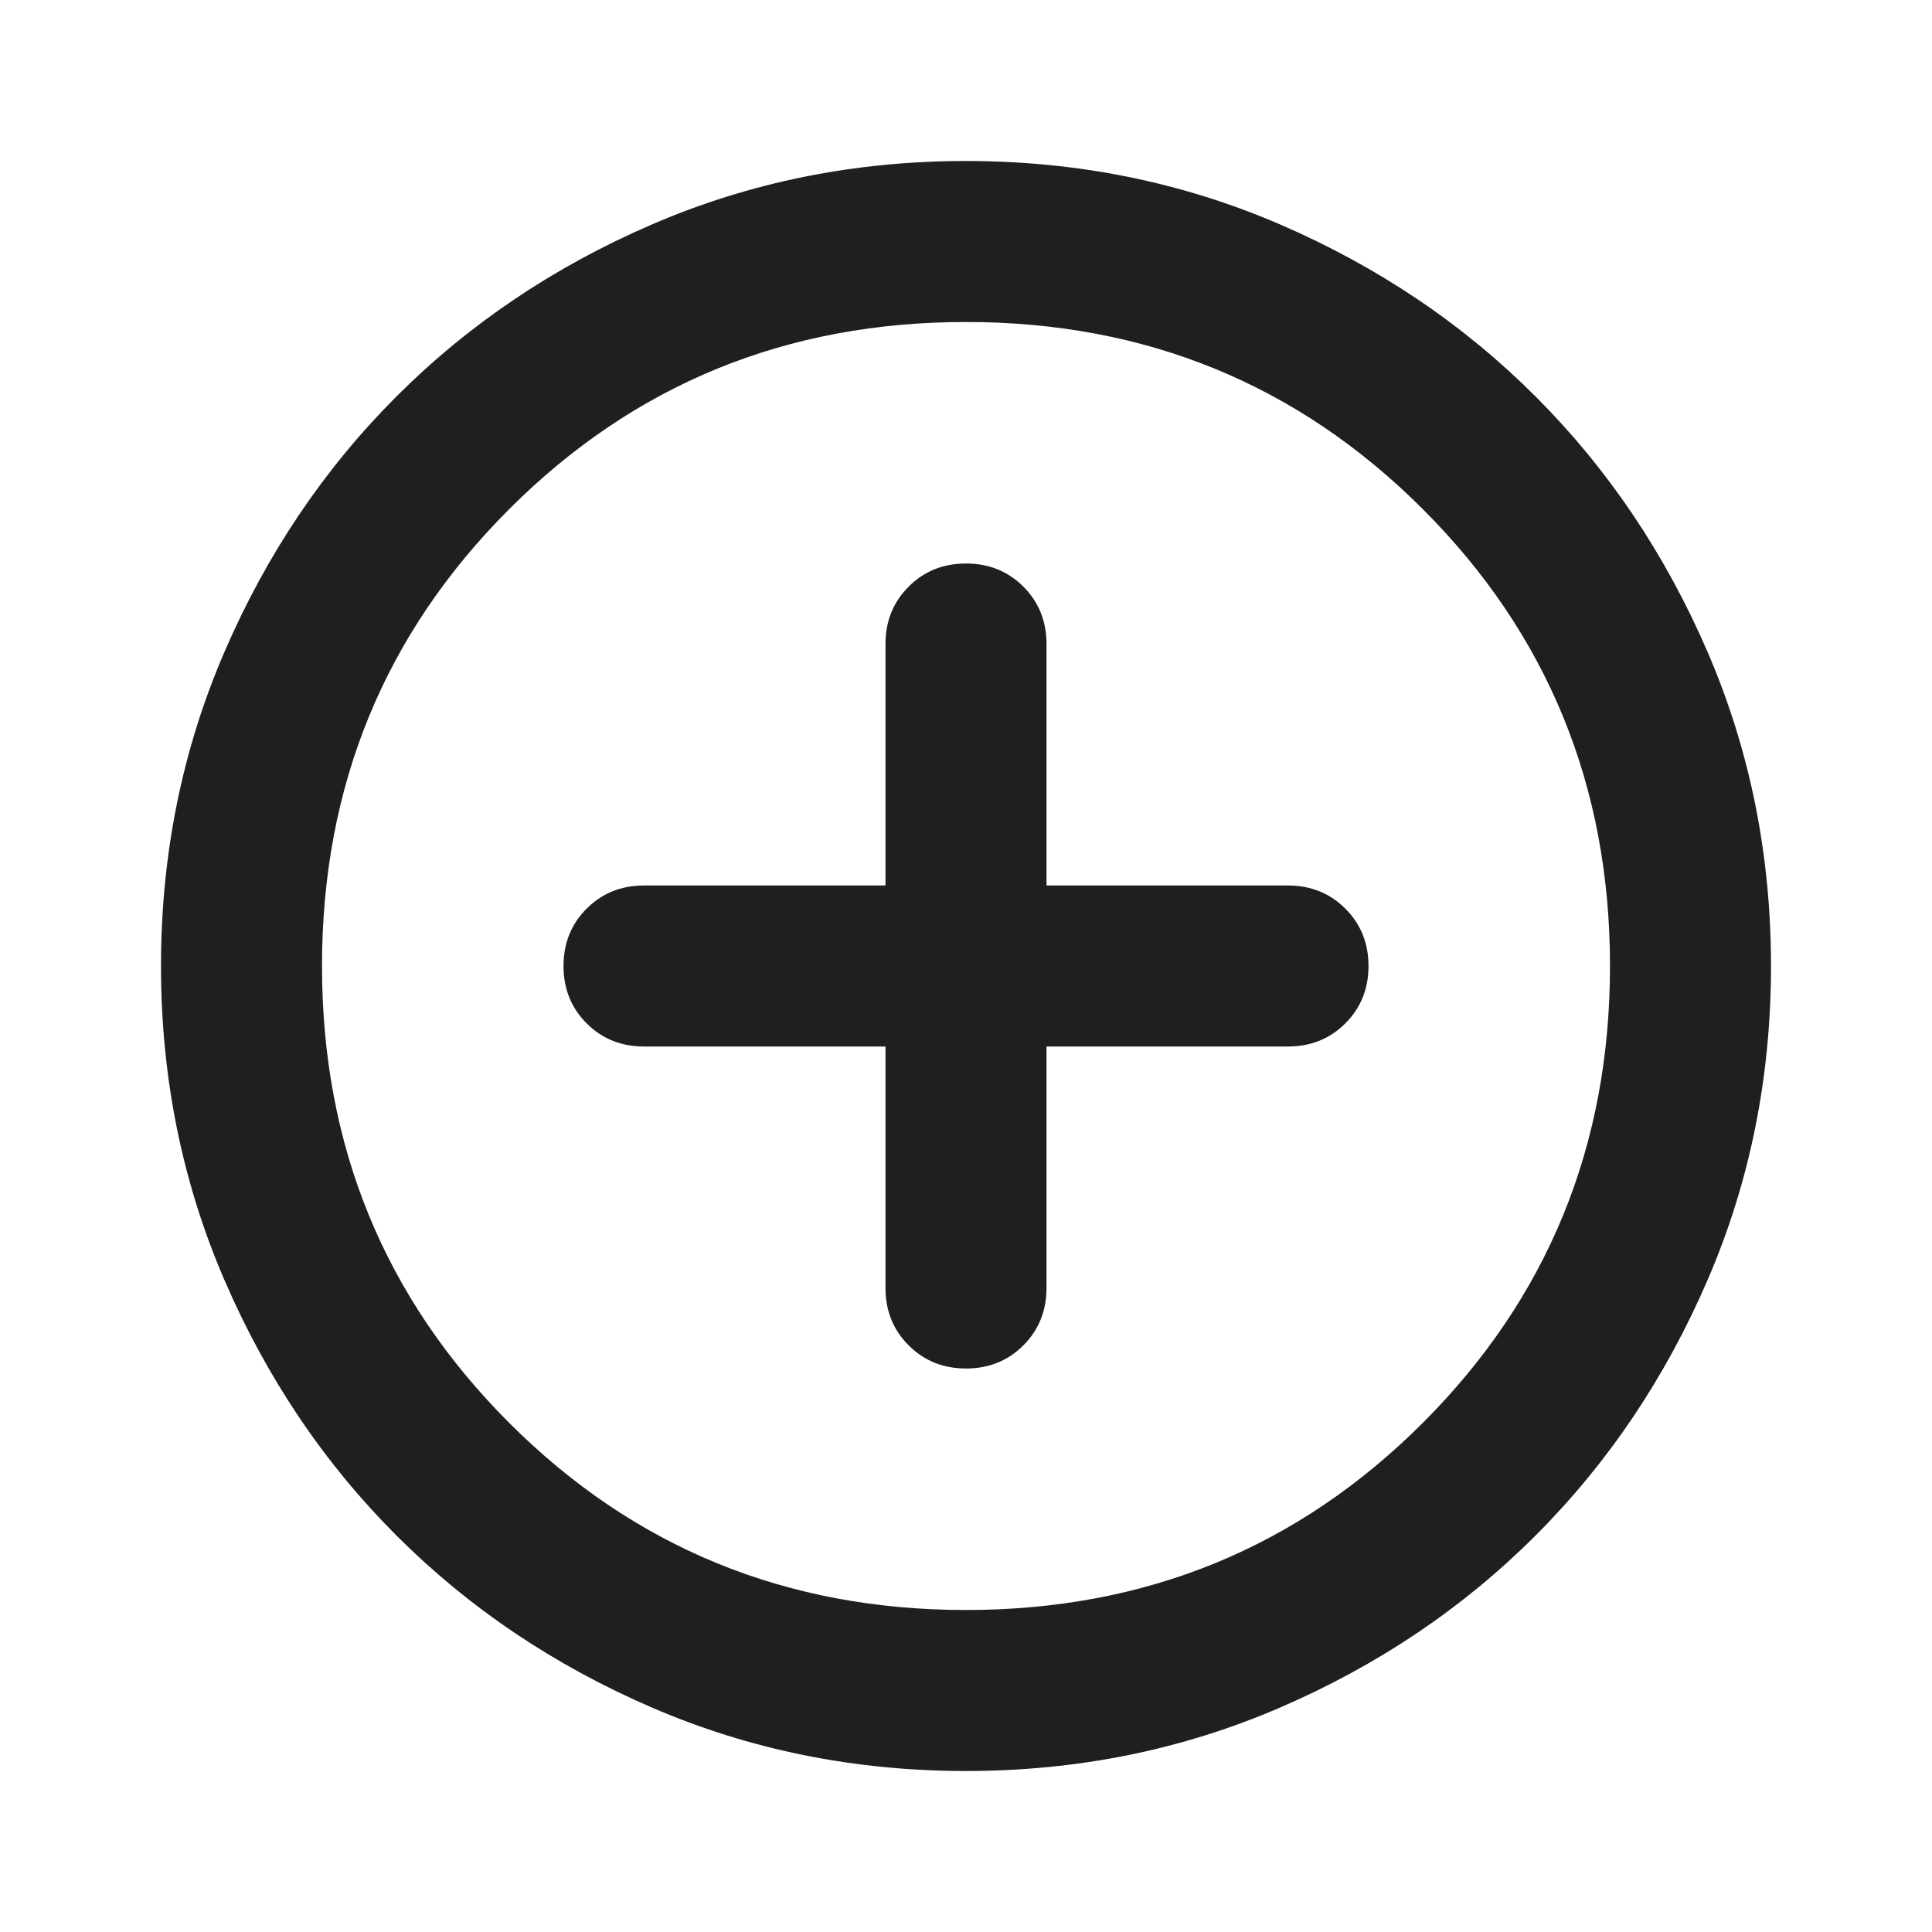
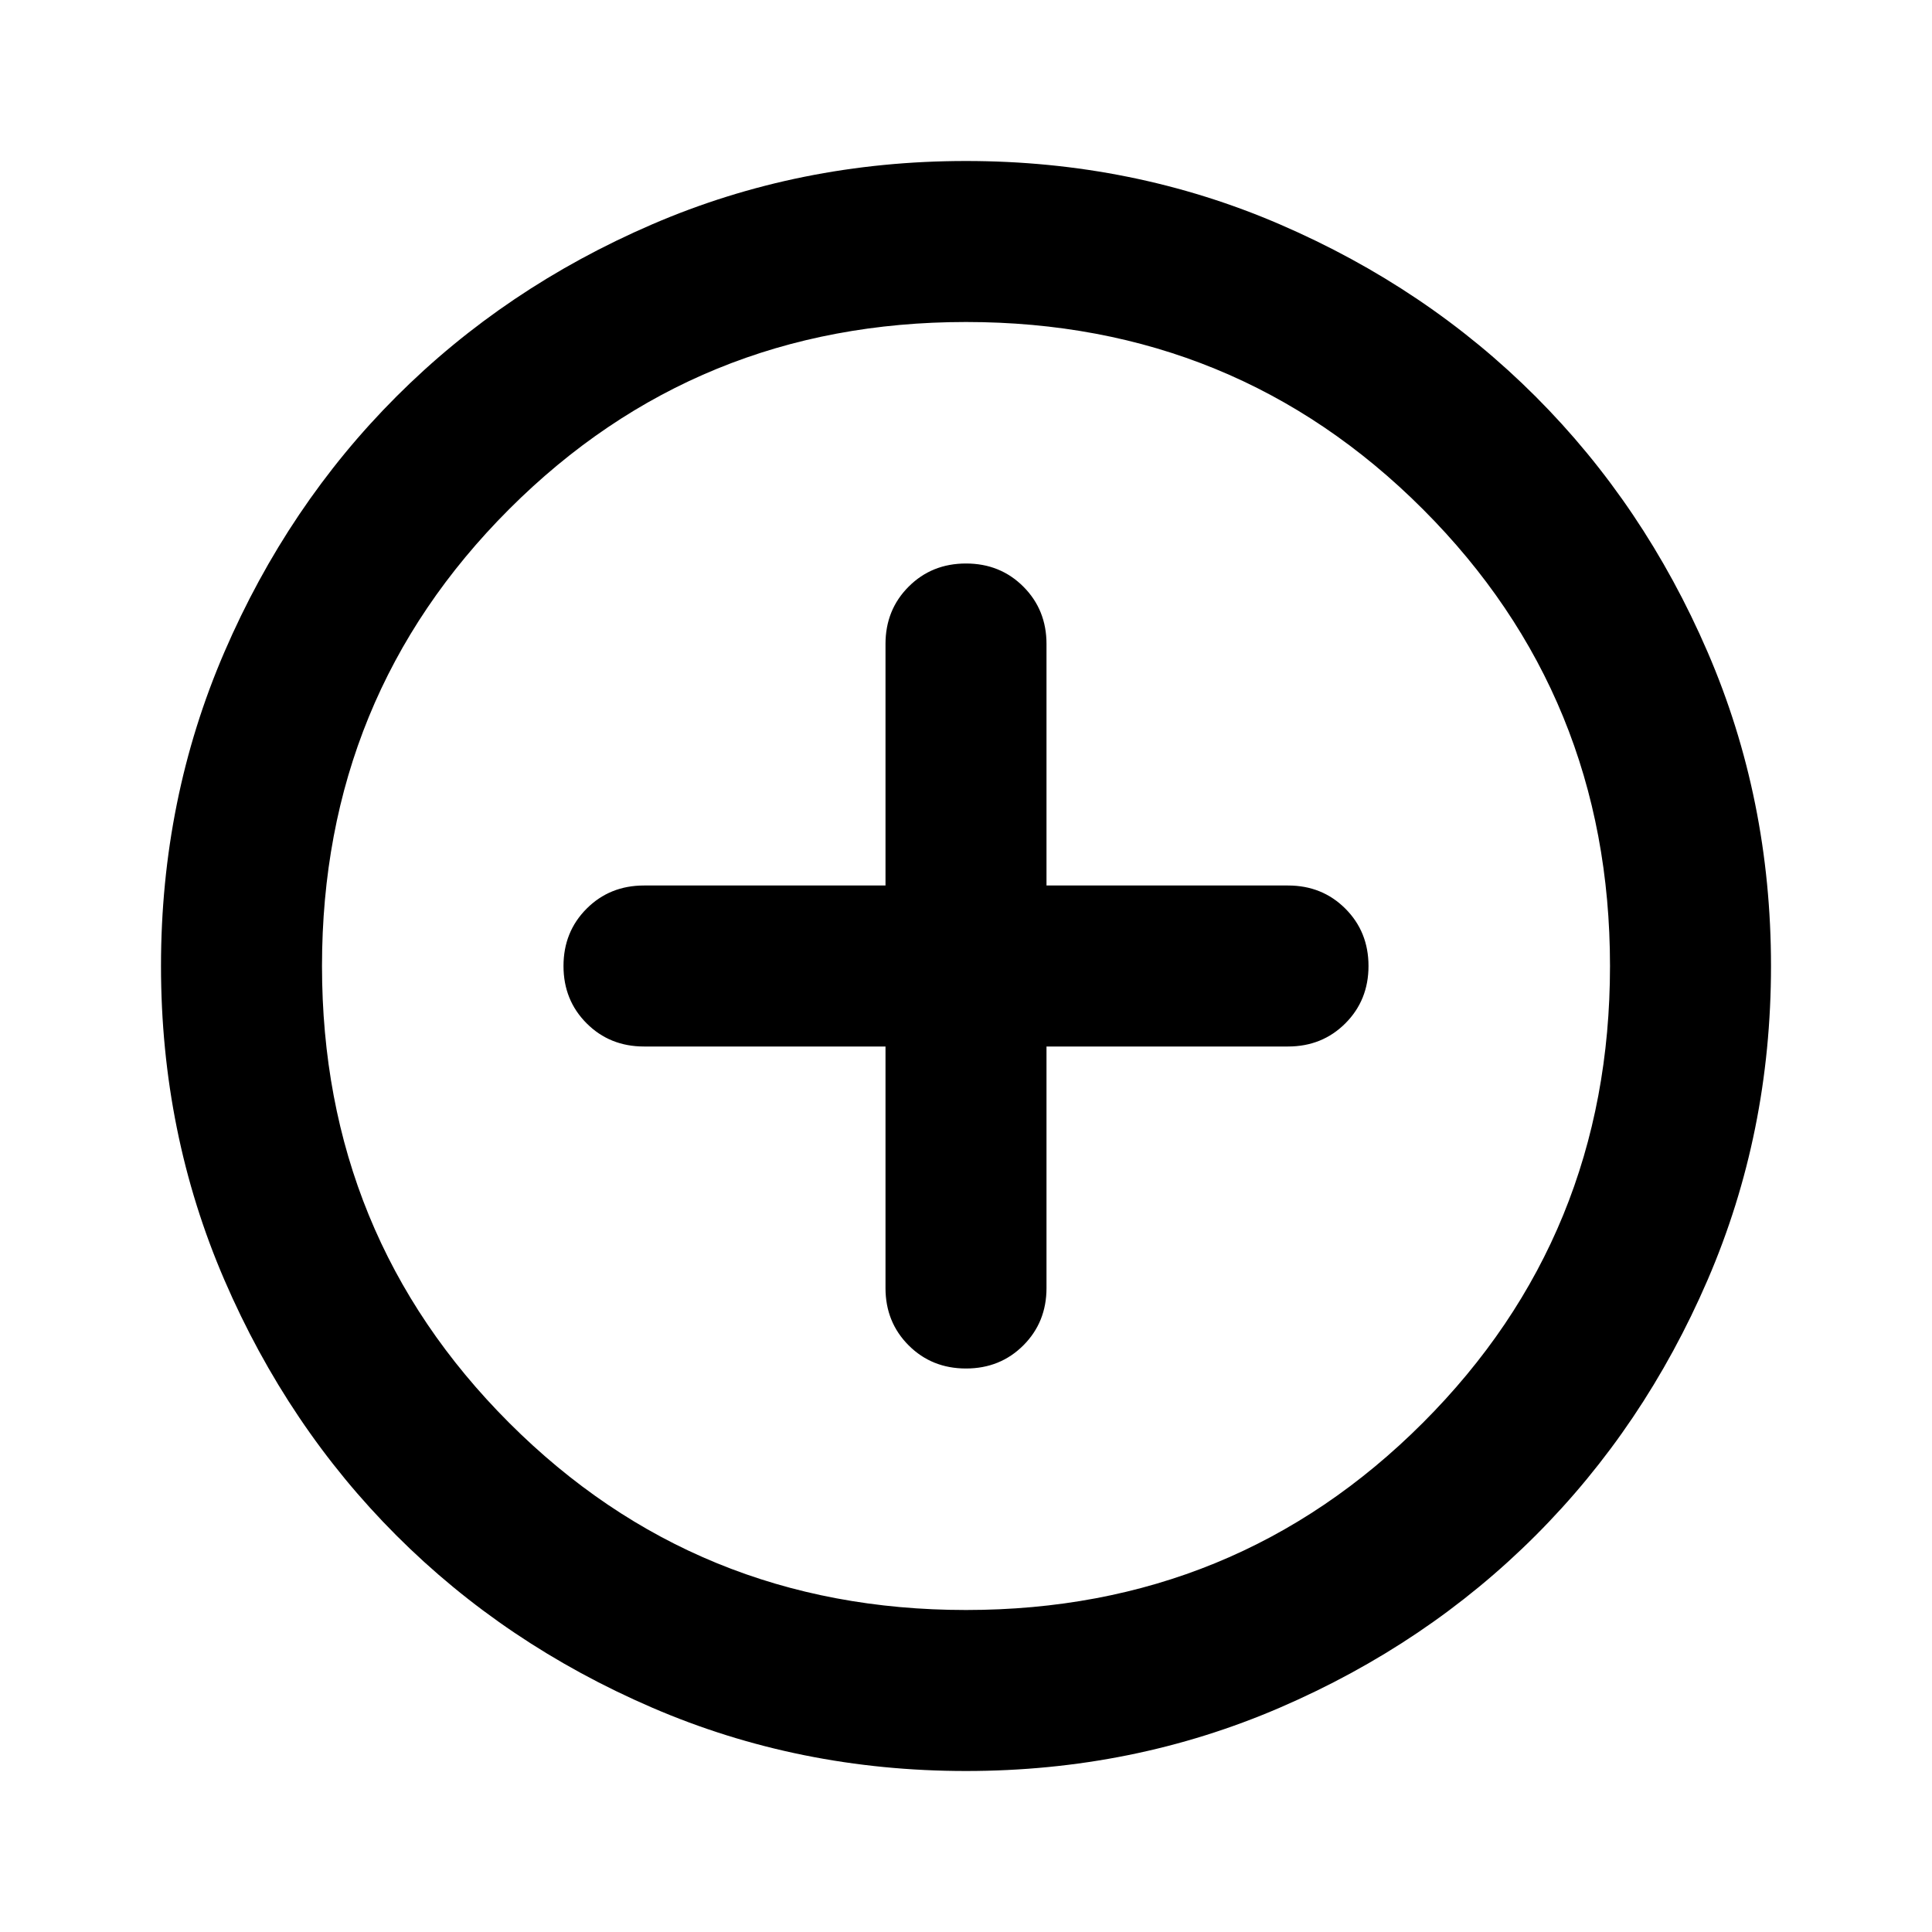
- <svg xmlns="http://www.w3.org/2000/svg" height="24px" viewBox="0 -960 960 960" width="24px" fill="#1f1f1f">
+ <svg xmlns="http://www.w3.org/2000/svg" height="24" viewBox="0 -960 960 960" width="24">
  <path d="M440-440v120q0 17 11.5 28.5T480-280q17 0 28.5-11.5T520-320v-120h120q17 0 28.5-11.5T680-480q0-17-11.5-28.5T640-520H520v-120q0-17-11.5-28.5T480-680q-17 0-28.5 11.5T440-640v120H320q-17 0-28.5 11.5T280-480q0 17 11.5 28.5T320-440h120Zm40 360q-83 0-156-31.5T197-197q-54-54-85.5-127T80-480q0-83 31.5-156T197-763q54-54 127-85.5T480-880q83 0 156 31.5T763-763q54 54 85.5 127T880-480q0 83-31.5 156T763-197q-54 54-127 85.5T480-80Zm0-80q134 0 227-93t93-227q0-134-93-227t-227-93q-134 0-227 93t-93 227q0 134 93 227t227 93Zm0-320Z" />
</svg>
